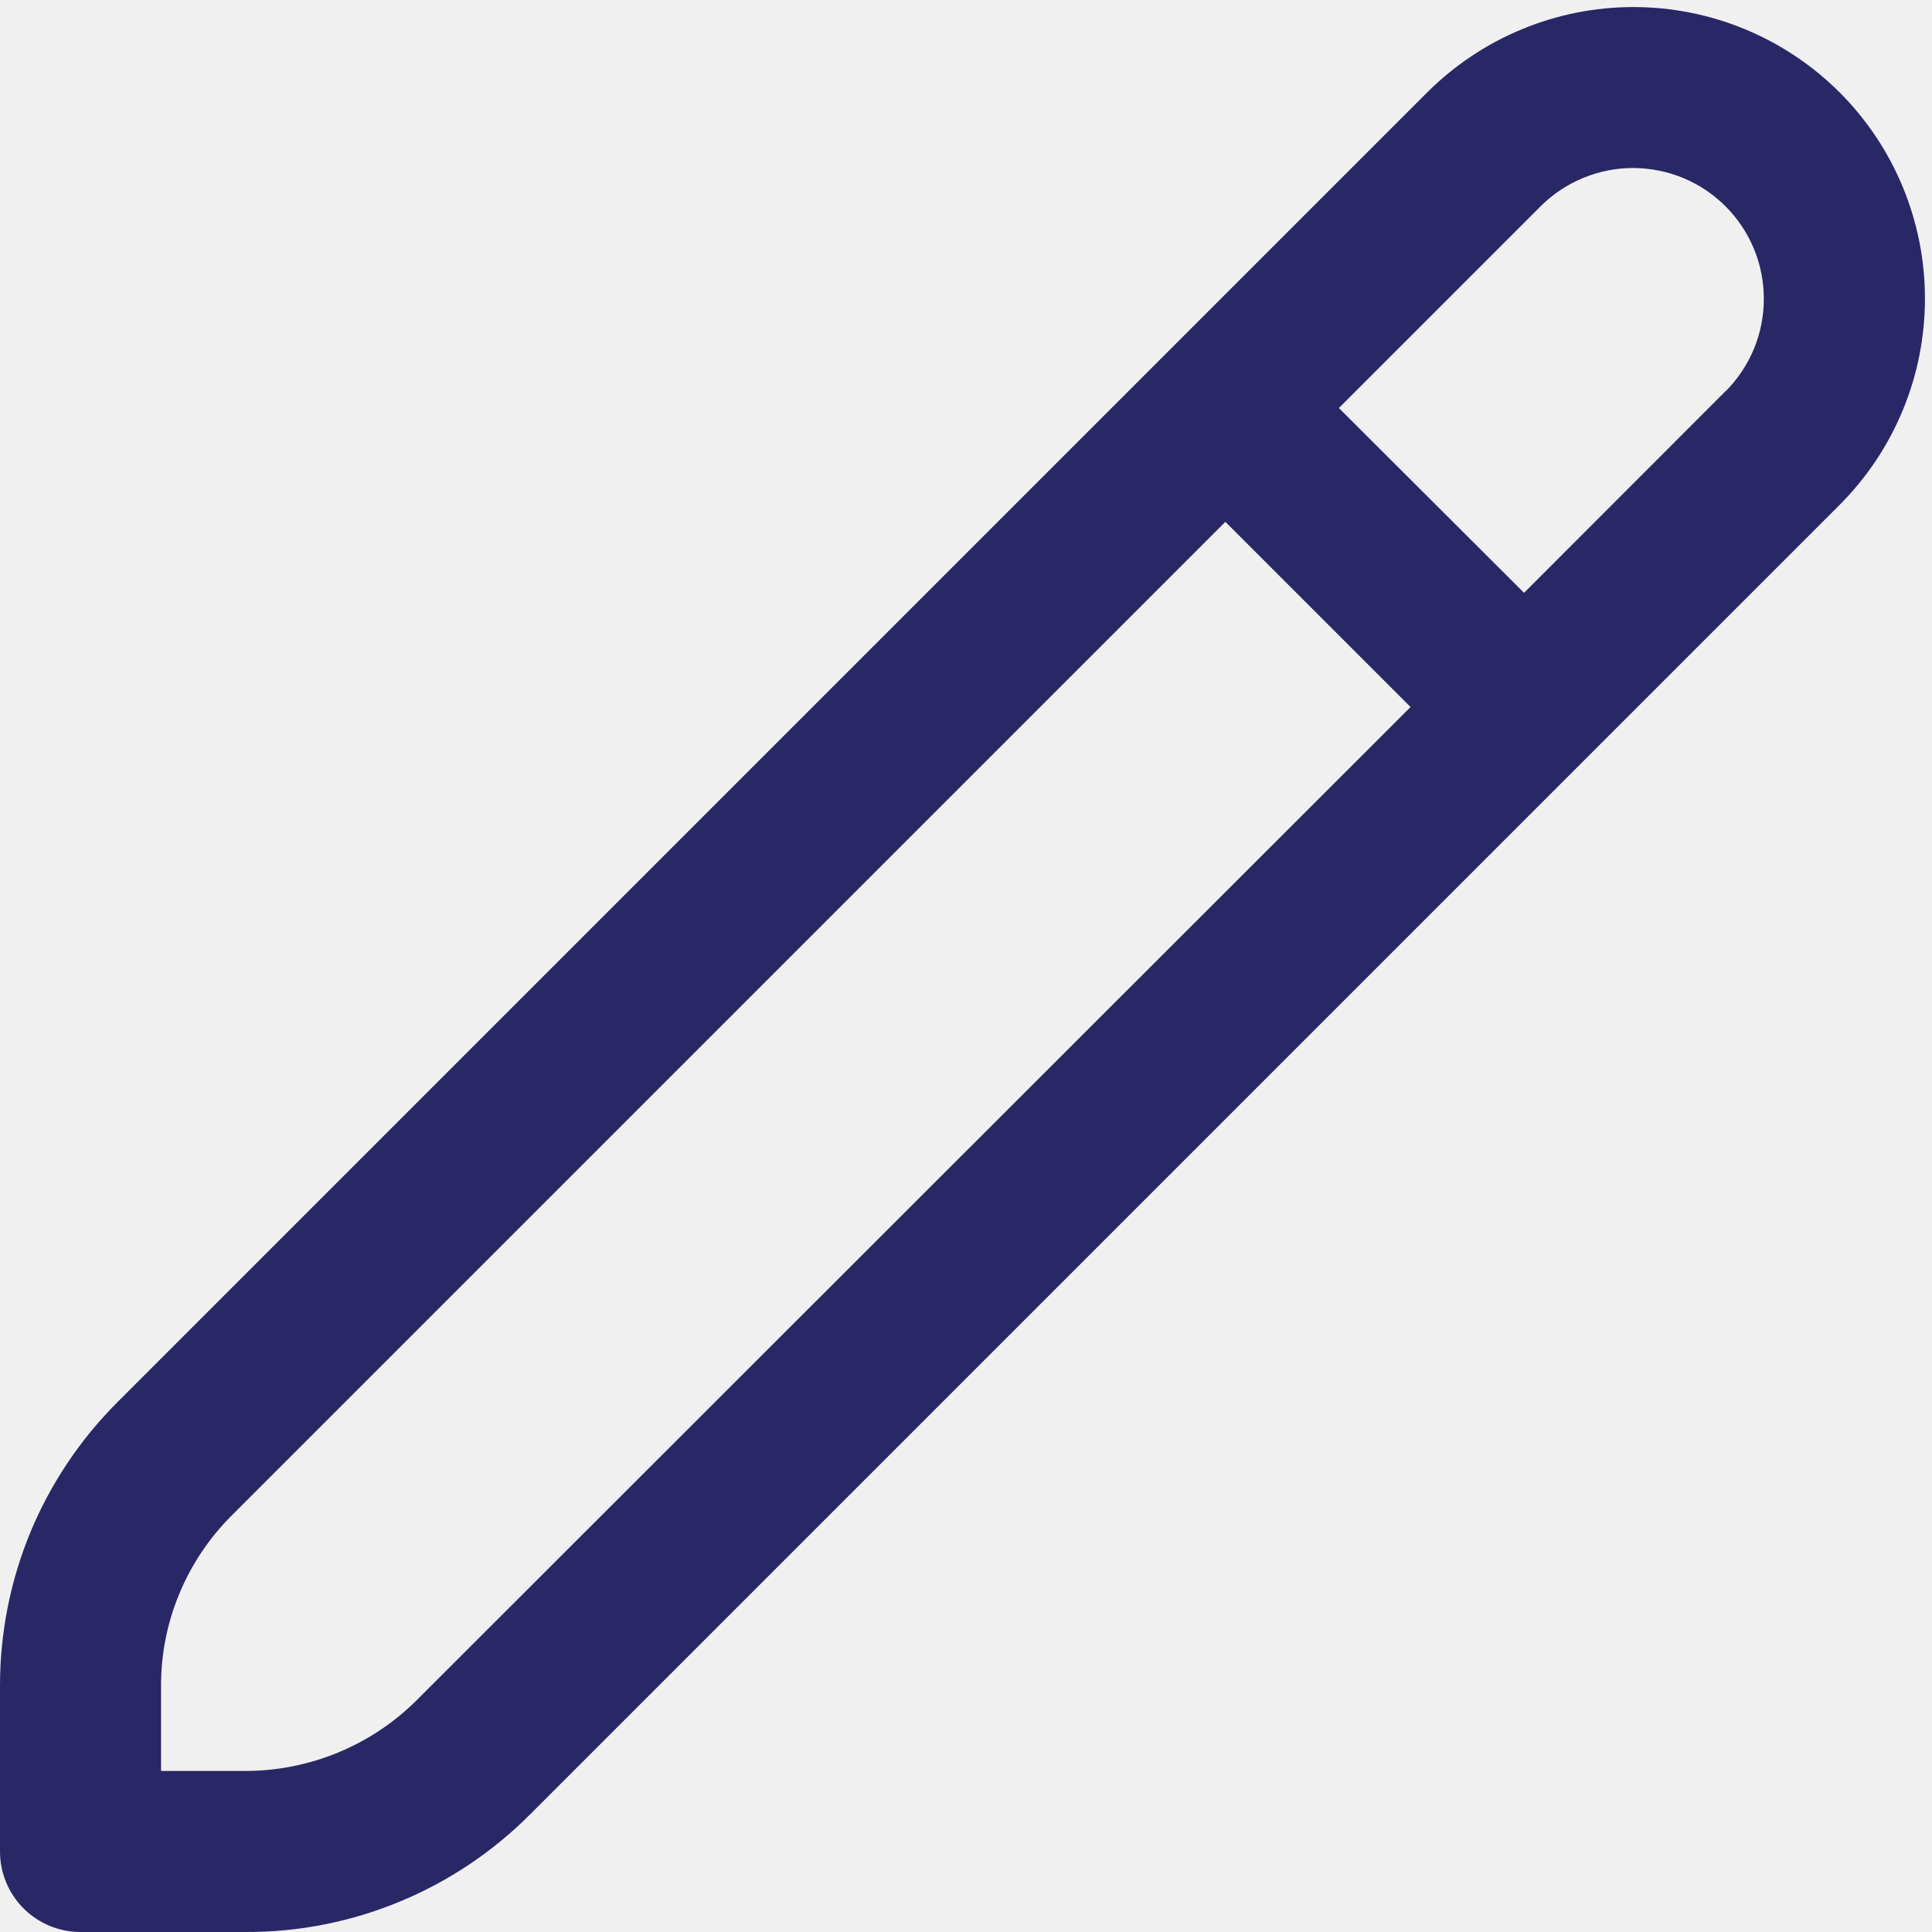
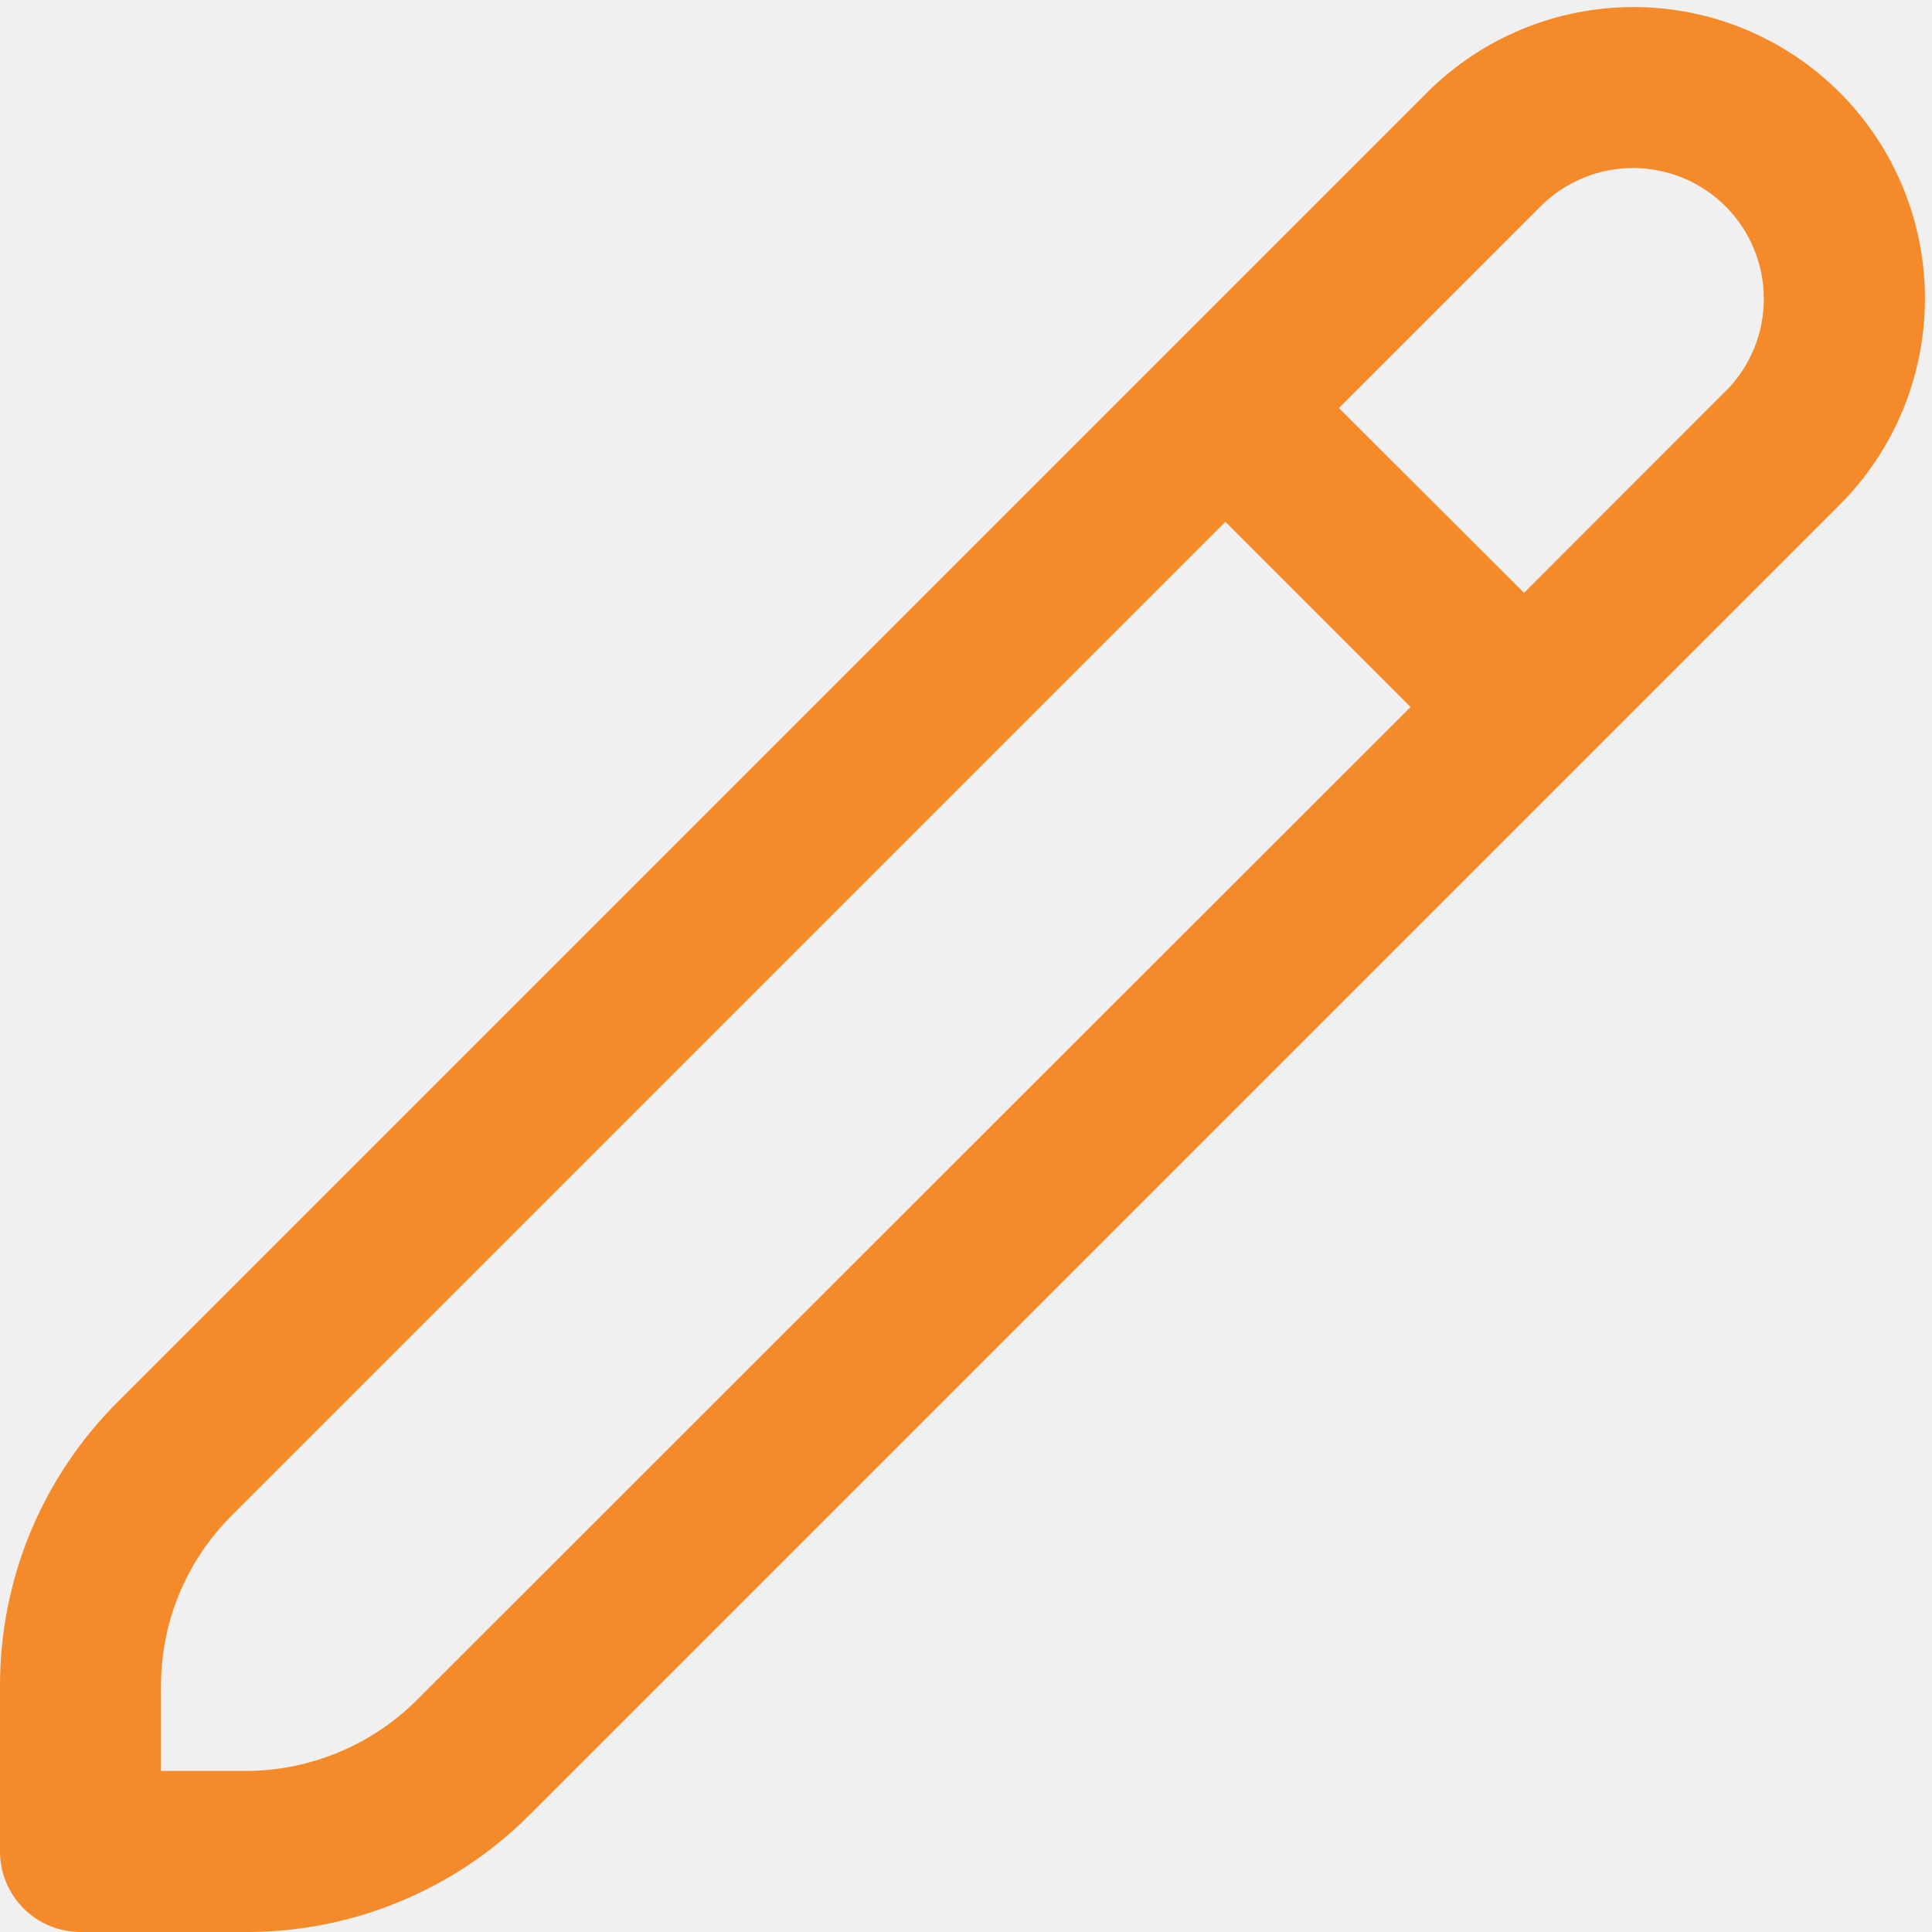
<svg xmlns="http://www.w3.org/2000/svg" width="20" height="20" viewBox="0 0 20 20" fill="none">
  <g clip-path="url(#clip0_538_2279)">
-     <path d="M19.044 0.957C18.478 0.391 17.71 0.073 16.909 0.073C16.109 0.073 15.341 0.391 14.774 0.957L1.221 14.51C0.833 14.896 0.525 15.355 0.315 15.861C0.106 16.366 -0.001 16.908 1.24844e-05 17.456V19.167C1.24844e-05 19.388 0.088 19.6 0.244 19.756C0.4 19.912 0.612 20 0.833 20H2.544C3.091 20.002 3.634 19.895 4.139 19.685C4.645 19.476 5.104 19.168 5.49 18.78L19.044 5.226C19.61 4.659 19.927 3.892 19.927 3.091C19.927 2.291 19.61 1.523 19.044 0.957ZM4.312 17.602C3.842 18.069 3.207 18.331 2.544 18.333H1.667V17.456C1.666 17.127 1.73 16.802 1.856 16.499C1.982 16.195 2.166 15.92 2.399 15.688L12.685 5.402L14.602 7.319L4.312 17.602ZM17.865 4.047L15.777 6.137L13.86 4.224L15.949 2.135C16.075 2.009 16.224 1.91 16.389 1.842C16.553 1.774 16.729 1.739 16.907 1.739C17.085 1.74 17.261 1.775 17.425 1.843C17.589 1.911 17.738 2.011 17.864 2.137C17.989 2.263 18.089 2.412 18.157 2.577C18.225 2.741 18.259 2.917 18.259 3.095C18.259 3.273 18.224 3.449 18.156 3.613C18.087 3.777 17.988 3.926 17.862 4.052L17.865 4.047Z" fill="#2A2767" />
+     <path d="M19.044 0.957C18.478 0.391 17.71 0.073 16.909 0.073C16.109 0.073 15.341 0.391 14.774 0.957L1.221 14.51C0.833 14.896 0.525 15.355 0.315 15.861C0.106 16.366 -0.001 16.908 1.24844e-05 17.456V19.167C1.24844e-05 19.388 0.088 19.6 0.244 19.756C0.4 19.912 0.612 20 0.833 20H2.544C3.091 20.002 3.634 19.895 4.139 19.685C4.645 19.476 5.104 19.168 5.49 18.78L19.044 5.226C19.61 4.659 19.927 3.892 19.927 3.091C19.927 2.291 19.61 1.523 19.044 0.957ZM4.312 17.602C3.842 18.069 3.207 18.331 2.544 18.333H1.667V17.456C1.666 17.127 1.73 16.802 1.856 16.499C1.982 16.195 2.166 15.92 2.399 15.688L12.685 5.402L14.602 7.319L4.312 17.602ZM17.865 4.047L15.777 6.137L13.86 4.224L15.949 2.135C16.075 2.009 16.224 1.91 16.389 1.842C16.553 1.774 16.729 1.739 16.907 1.739C17.085 1.74 17.261 1.775 17.425 1.843C17.589 1.911 17.738 2.011 17.864 2.137C17.989 2.263 18.089 2.412 18.157 2.577C18.225 2.741 18.259 2.917 18.259 3.095C18.259 3.273 18.224 3.449 18.156 3.613C18.087 3.777 17.988 3.926 17.862 4.052L17.865 4.047Z" fill="#f48a29" />
  </g>
  <defs>
    <clipPath id="clip0_538_2279">
      <rect width="20" height="20" fill="white" />
    </clipPath>
  </defs>
</svg>
